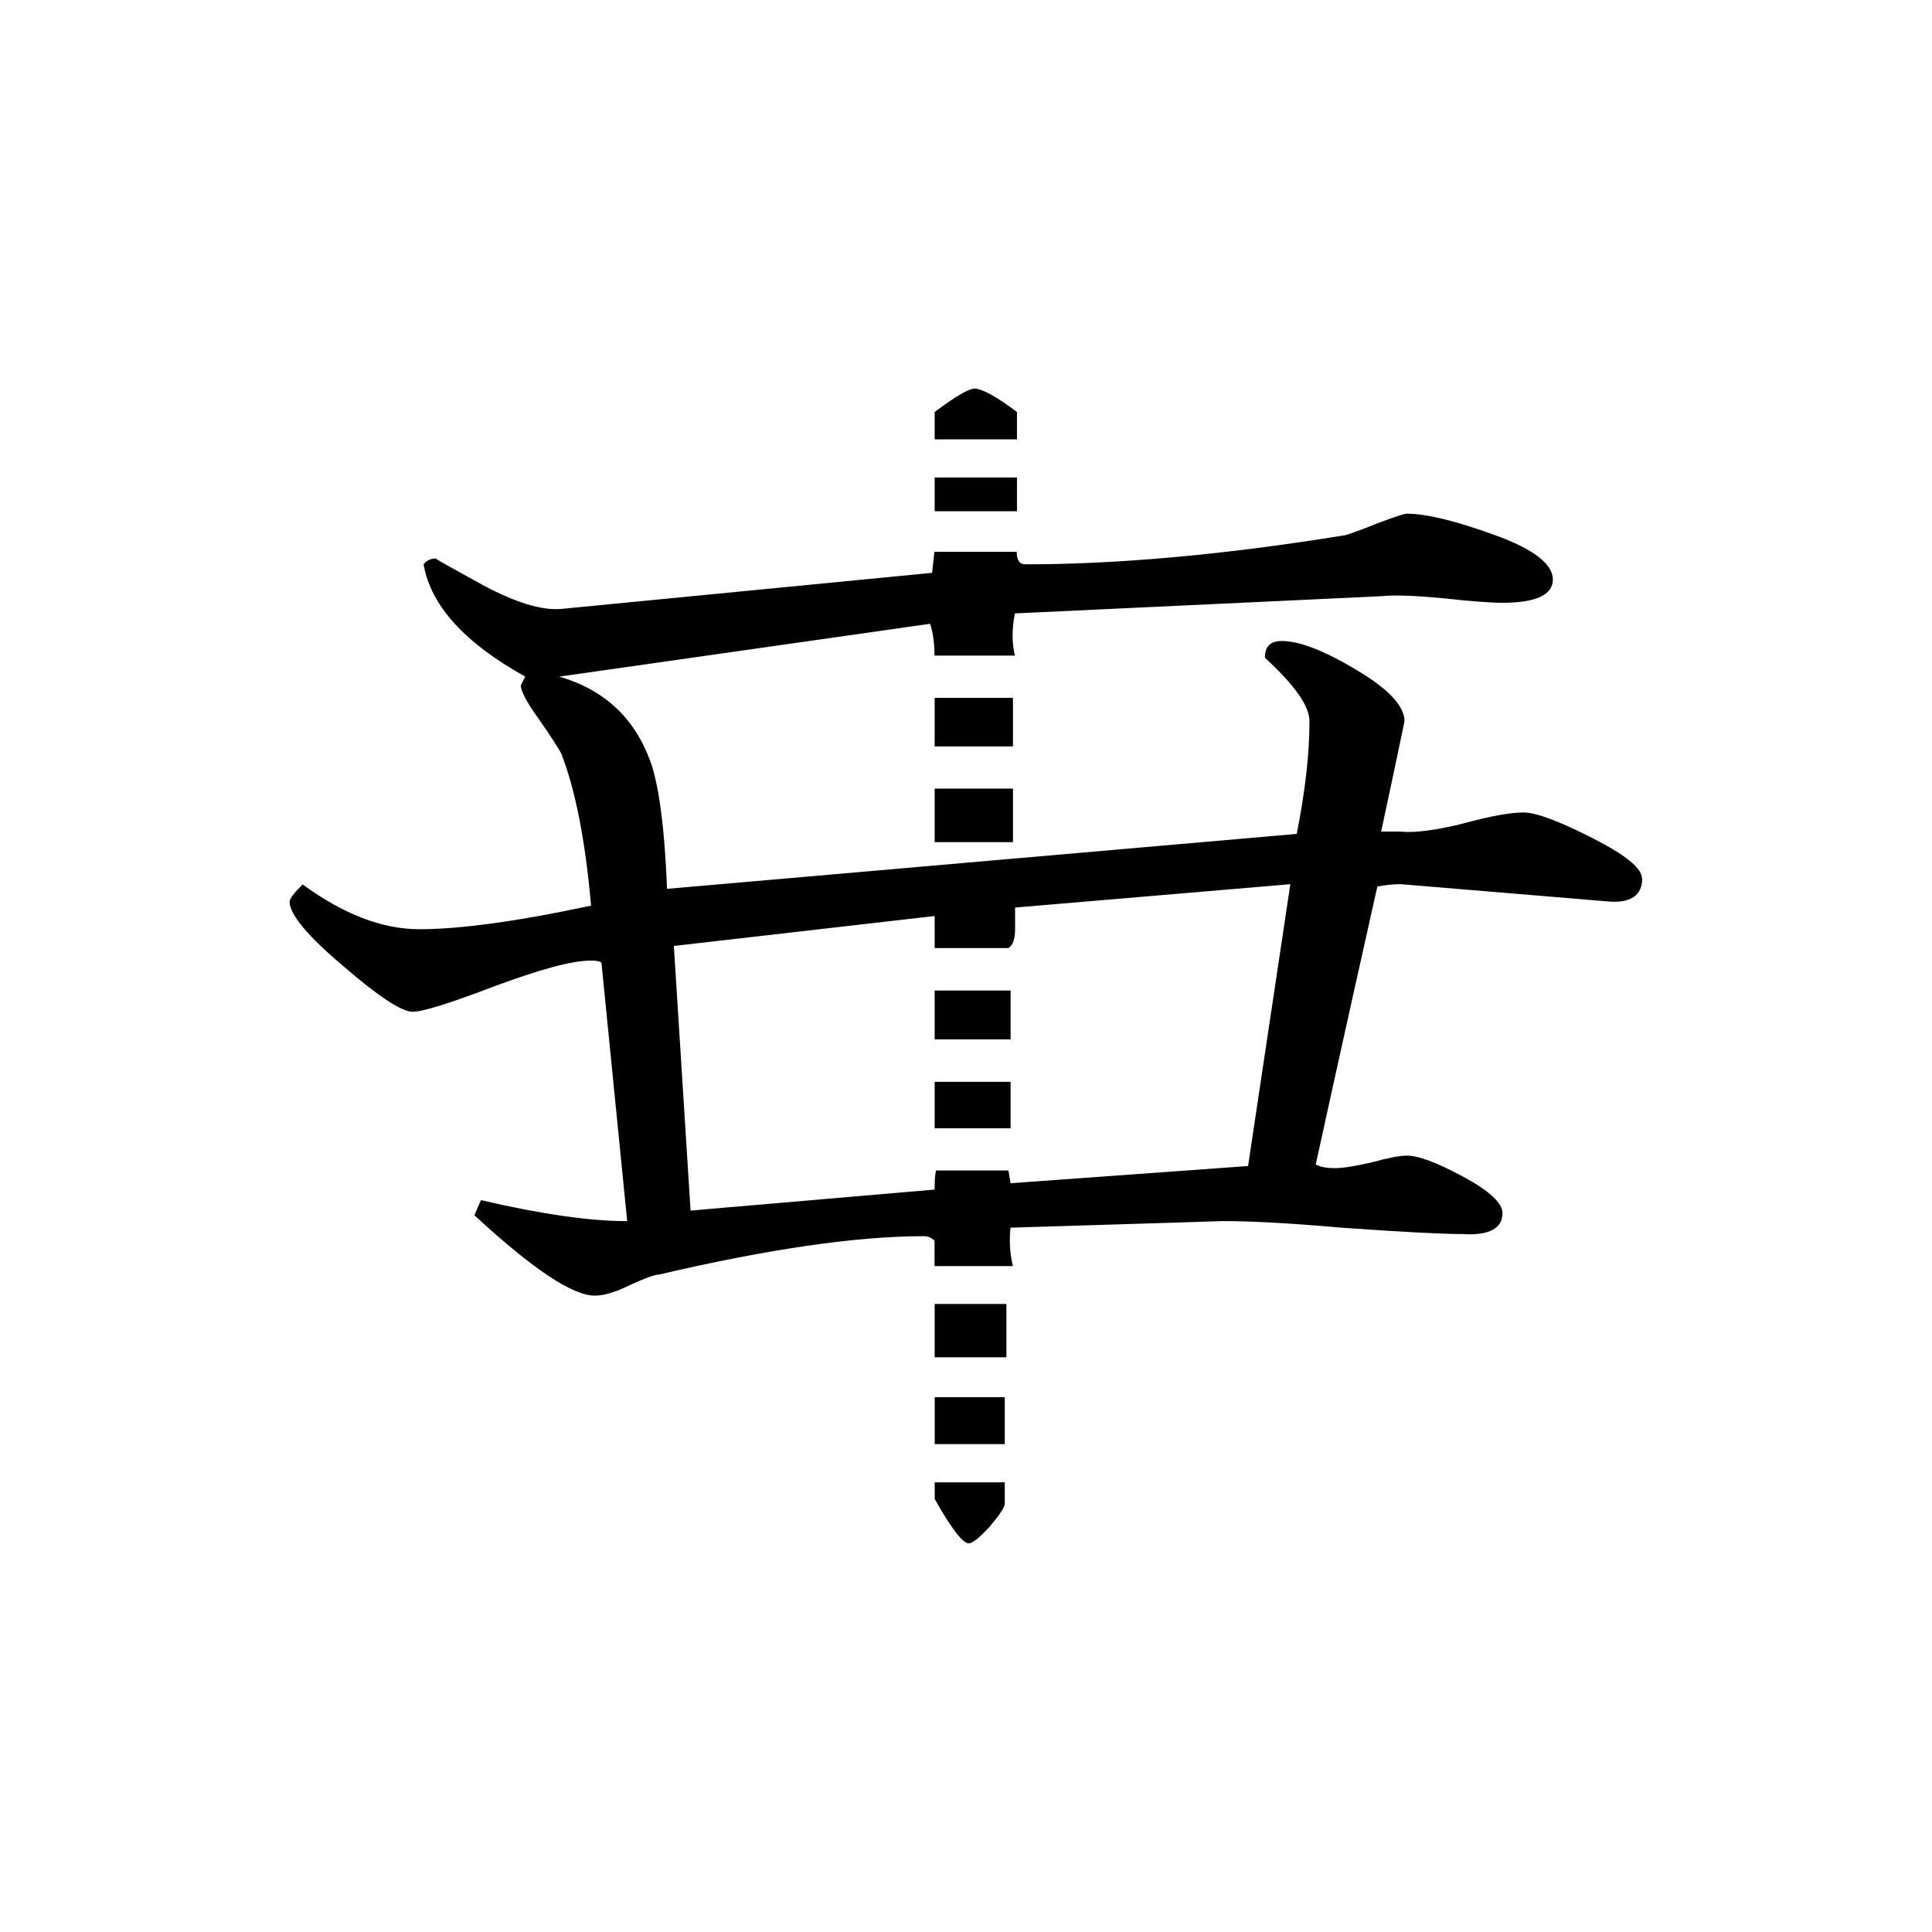
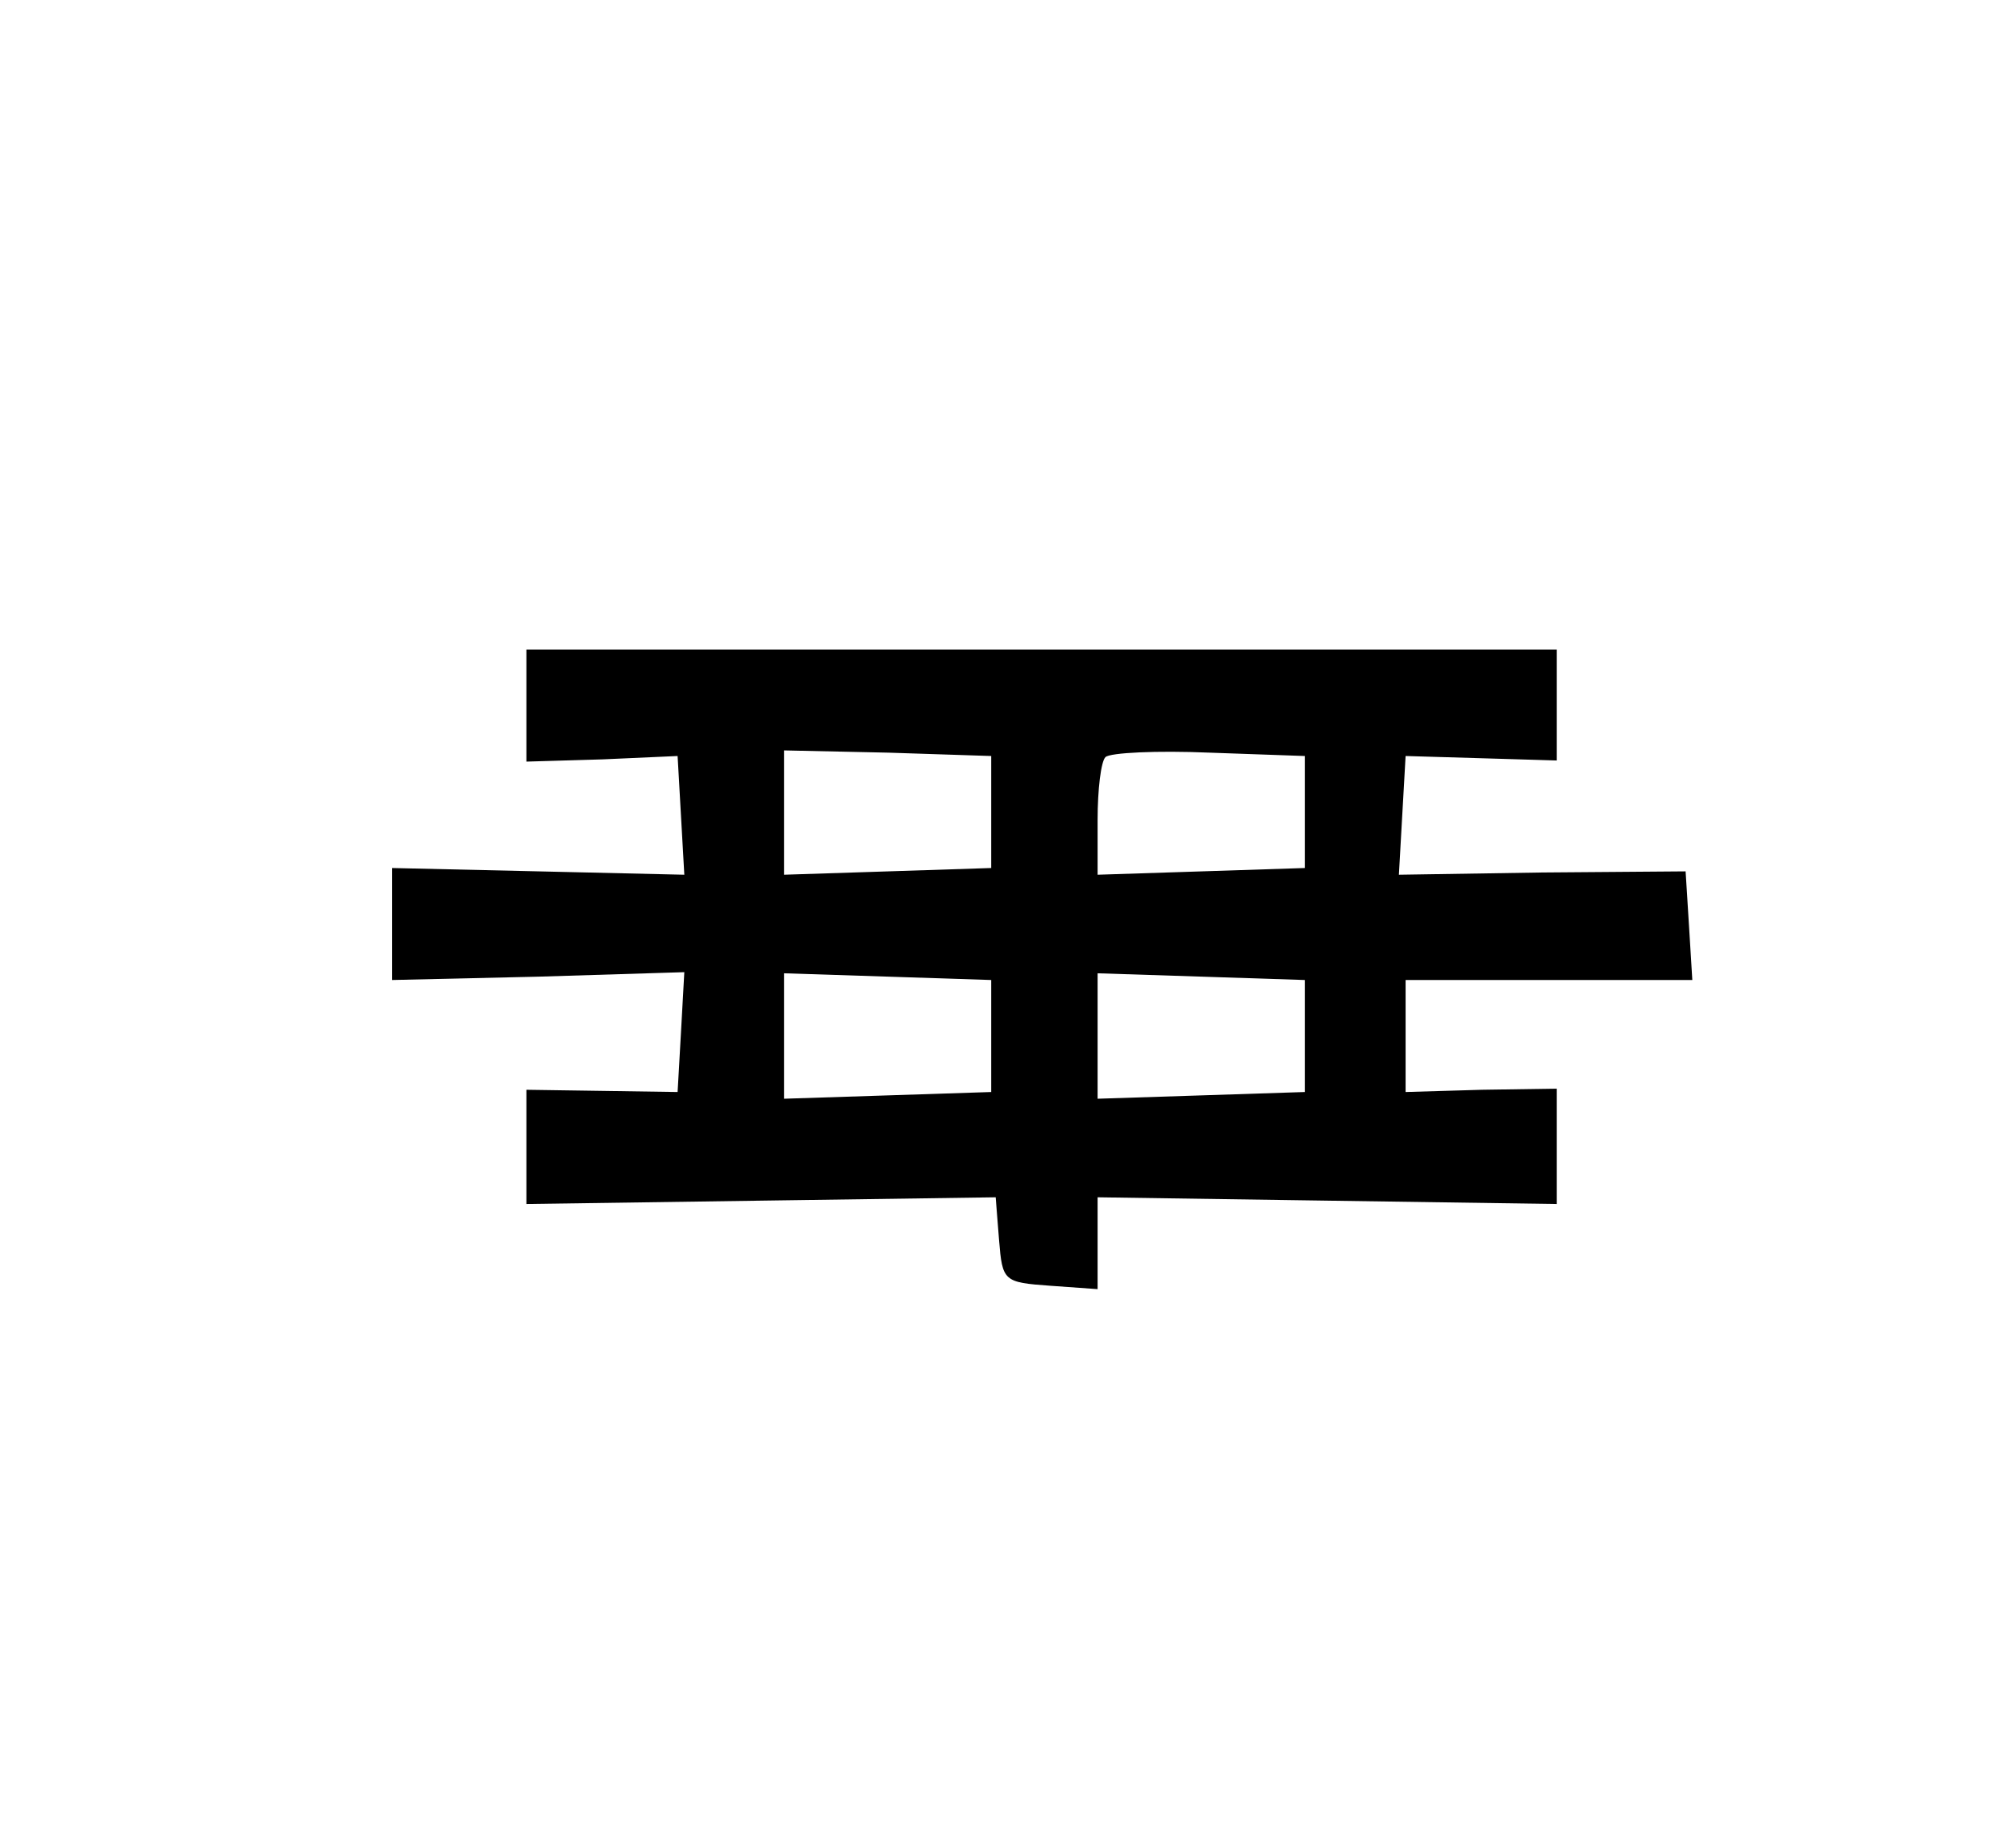
- <svg xmlns="http://www.w3.org/2000/svg" viewBox="4 4 32 32">
-   <path d="m20.844 11.277h-1.363v-.453c.348-.262.566-.387.66-.387.121 0 .355.125.703.387zm0 1.191h-1.363v-.559h1.363zm-.066 3.895h-1.297v-.805h1.297zm0 1.586h-1.297v-.887h1.297zm10.422.598c0 .277-.18.406-.527.387l-3.469-.289c-.145 0-.27.016-.391.039-.23 1.031-.574 2.562-1.02 4.602.07.043.176.062.316.062.145 0 .348-.035.621-.098.266-.074.457-.109.57-.109.195 0 .496.113.934.348.434.234.652.438.652.602 0 .258-.227.379-.672.348h-.039c-.273 0-.93-.031-1.957-.105-.797-.07-1.453-.109-1.969-.109 0 0-1.168.039-3.512.109-.02.195-.016.398.039.637h-1.297v-.422c-.055-.051-.109-.074-.18-.074-1.117 0-2.586.215-4.391.637-.07 0-.223.059-.473.172-.246.121-.438.176-.582.176-.371 0-1.031-.441-1.996-1.332l.109-.25c1.004.234 1.809.348 2.422.348l-.426-4.281c-.023-.02-.078-.035-.172-.035-.328 0-.859.152-1.602.426-.734.281-1.188.422-1.352.422-.184 0-.57-.254-1.152-.758-.594-.5-.887-.859-.887-1.062 0-.055.074-.148.215-.289.676.492 1.316.742 1.934.742.656 0 1.602-.125 2.844-.391-.094-1.07-.258-1.918-.496-2.523-.027-.051-.145-.25-.391-.598-.184-.254-.277-.438-.277-.527l.074-.145c-1.004-.559-1.566-1.176-1.684-1.859.043-.062.117-.098.203-.098-.02 0 .242.145.773.438.539.289.977.426 1.301.398l6.145-.598.039-.348h1.363c0 .145.051.207.145.207 1.516 0 3.289-.156 5.305-.484.082-.027.266-.09.535-.199.27-.102.434-.156.473-.156.328 0 .82.121 1.461.355.641.23.961.48.961.734s-.273.387-.836.387c-.188 0-.512-.023-.969-.074-.453-.043-.805-.059-1.039-.035l-6.066.285c-.051.254-.051.488 0 .699h-1.332c0-.234-.031-.406-.074-.527l-6.141.875c.746.215 1.246.684 1.512 1.41.133.371.234 1.078.273 2.105l10.43-.91c.141-.711.211-1.328.211-1.867 0-.254-.25-.602-.738-1.051 0-.188.09-.277.281-.277.281 0 .691.152 1.23.477.531.312.801.598.801.852 0 0-.125.609-.387 1.828h.324c.23.023.574-.02 1.031-.133.453-.125.793-.184 1-.184.215 0 .594.145 1.141.422.551.281.824.5.824.672zm-10.531 7.934h-1.188v-.883h1.188zm-.027 1.438h-1.16v-.777h1.16zm0 .984c0 .062-.09.195-.25.383-.168.184-.285.277-.348.277-.094 0-.289-.246-.562-.734v-.277h1.16zm4.73-10.258-4.559.387v.355c0 .164-.035.266-.109.316h-1.223v-.531l-4.32.496.277 4.383 4.043-.348c0-.141.004-.246.023-.316h1.199l.035.211 3.934-.285zm-4.633 2.57h-1.258v-.809h1.258zm0 1.473h-1.258v-.77h1.258zm0 0" />
+ <svg xmlns="http://www.w3.org/2000/svg" version="1.0" viewBox="-20 -20 180 164" preserveAspectRatio="xMidYMid meet">
+   <g transform="translate(0,134) scale(0.1,-0.1)" fill="#000000" stroke="none">
+     <path d="M270 910 l0 -50 68 2 67 3 3 -53 3 -53 -130 3 -131 3 0 -50 0 -50 131 3 130 4 -3 -54 -3 -53 -67 1 -68 1 0 -51 0 -51 209 3 210 3 3 -38 c3 -37 4 -38 46 -41 l42 -3 0 41 0 41 205 -3 205 -3 0 52 0 51 -67 -1 -68 -2 0 50 0 50 128 0 128 0 -3 49 -3 48 -128 -1 -128 -2 3 53 3 53 68 -2 67 -2 0 50 0 49 -460 0 -460 0 0 -50z m415 -95 l0 -50 -92 -3 -93 -3 0 56 0 55 93 -2 92 -3 0 -50z m280 0 l0 -50 -92 -3 -93 -3 0 49 c0 27 3 52 7 56 4 4 46 6 93 4 l85 -3 0 -50z m-280 -200 l0 -50 -92 -3 -93 -3 0 56 0 56 93 -3 92 -3 0 -50z m280 0 l0 -50 -92 -3 -93 -3 0 56 0 56 93 -3 92 -3 0 -50z" />
+   </g>
</svg>
